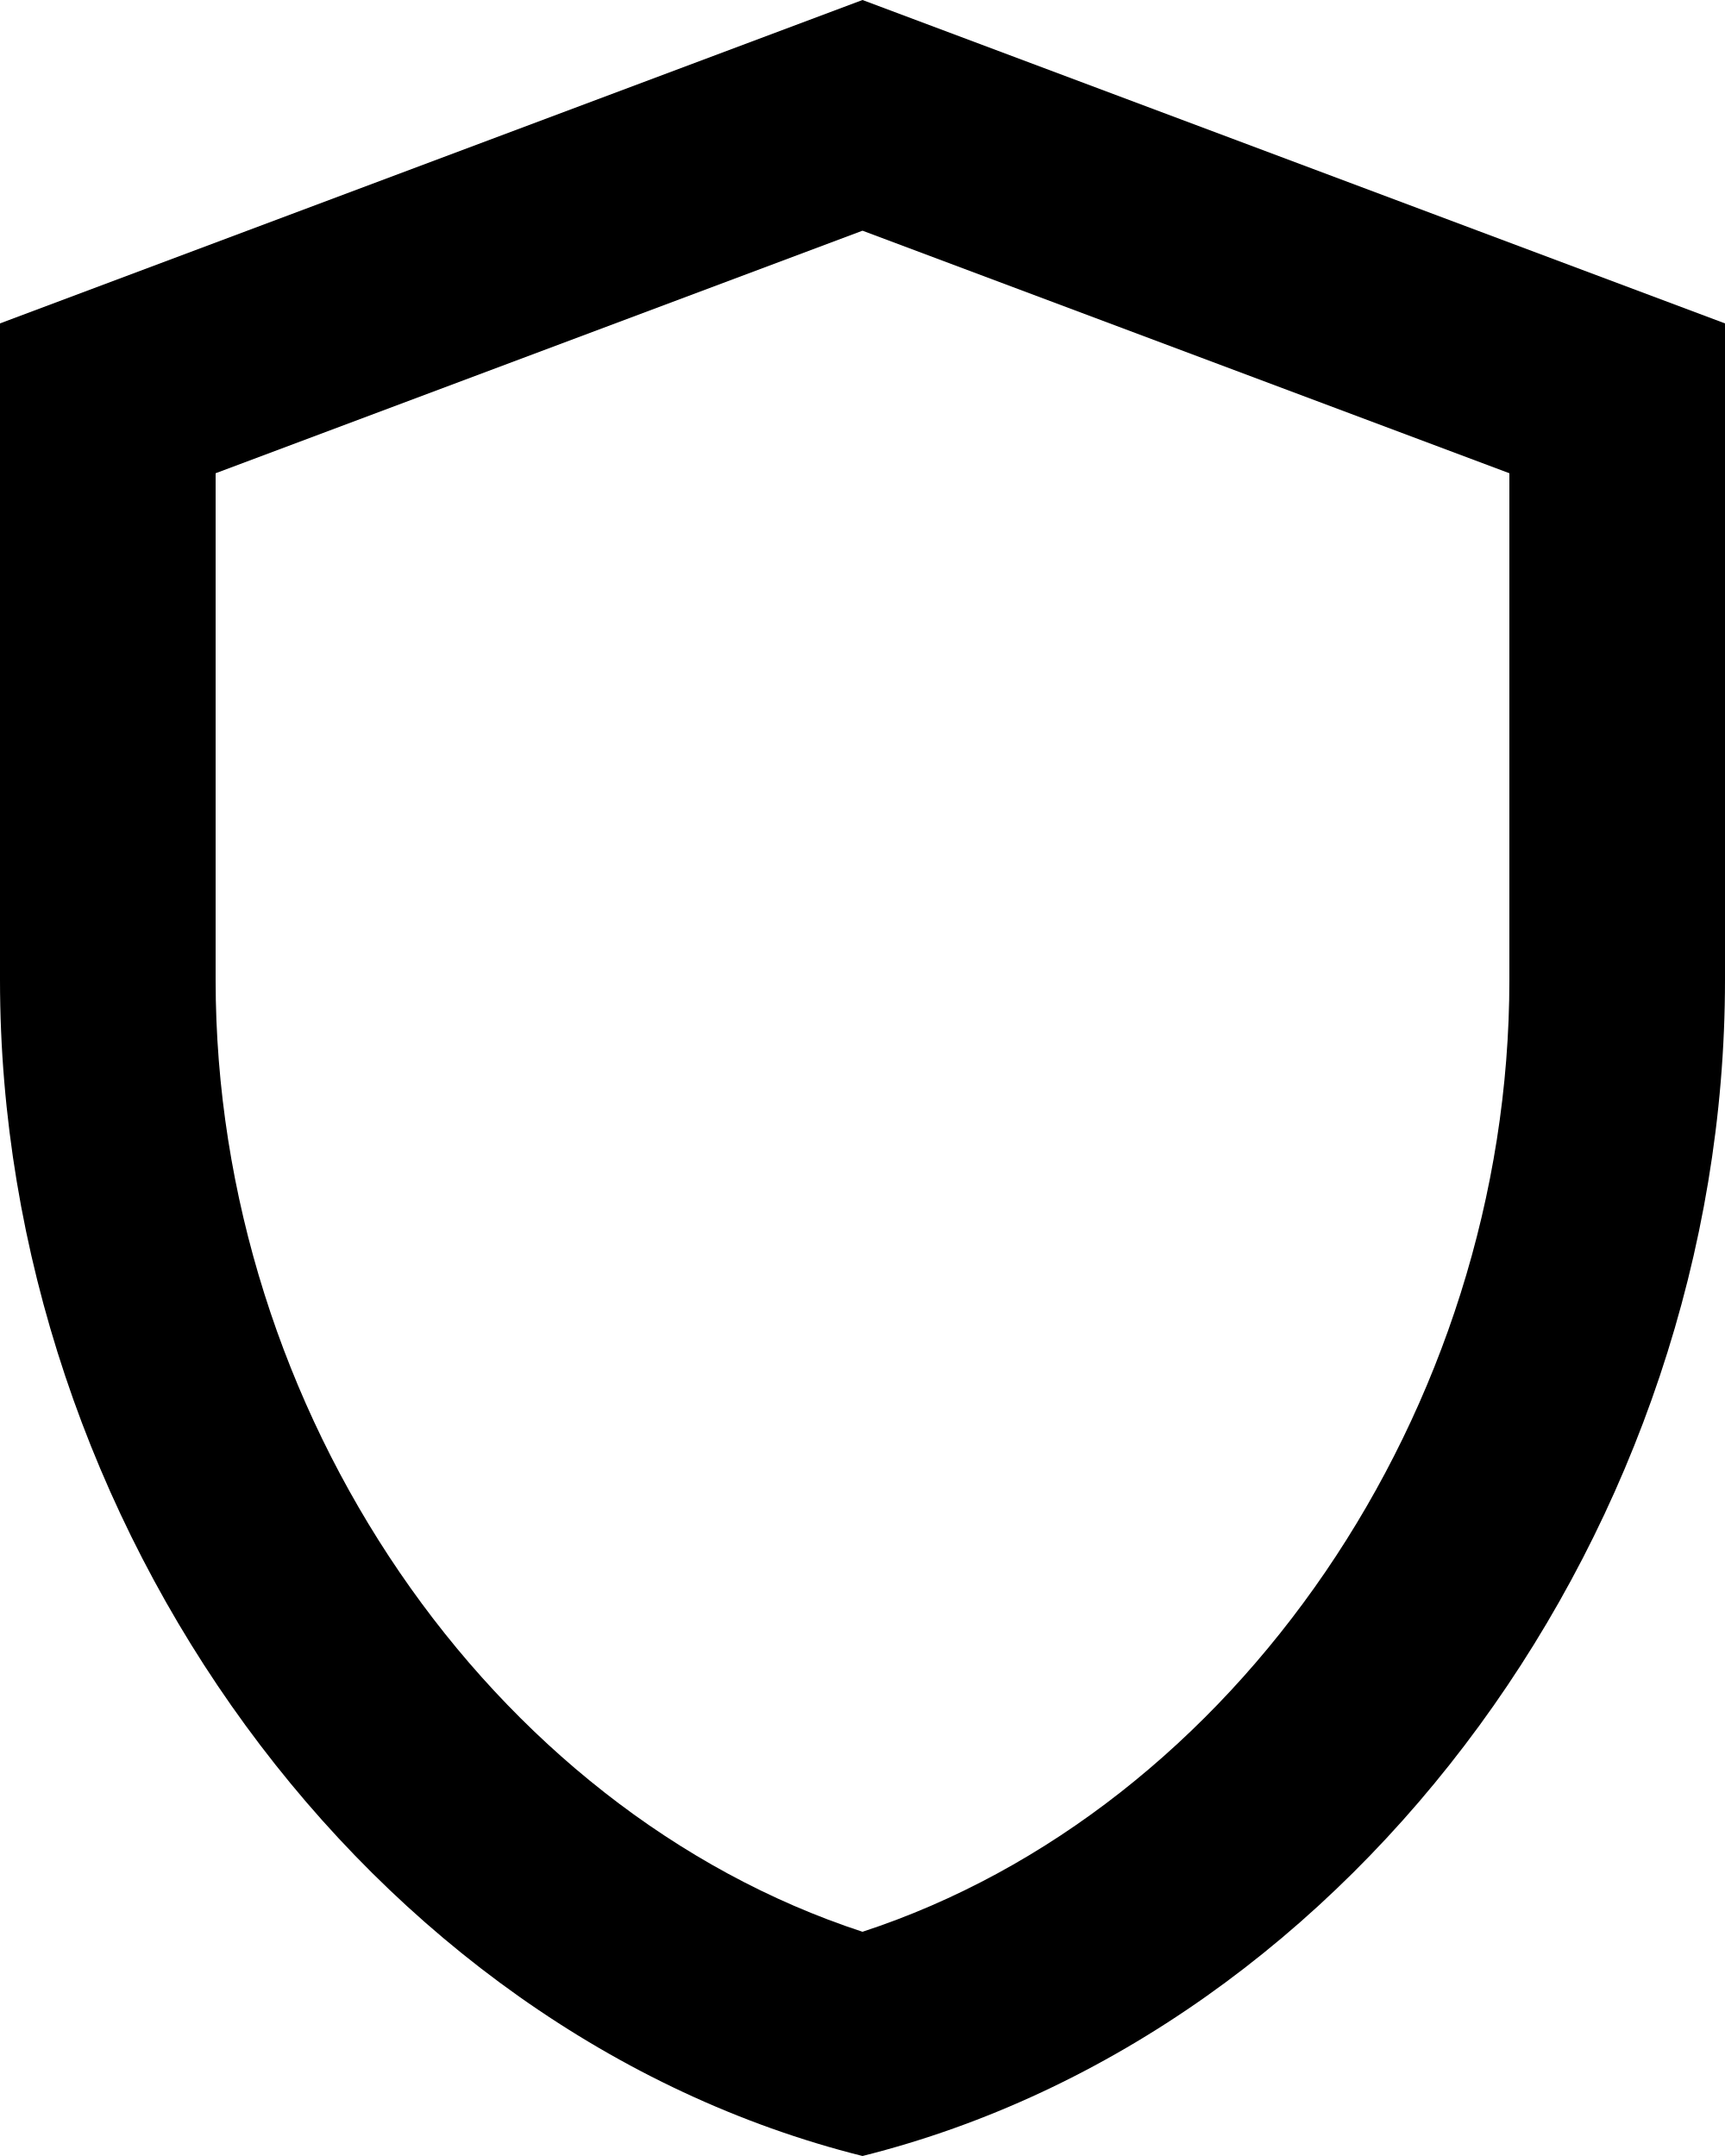
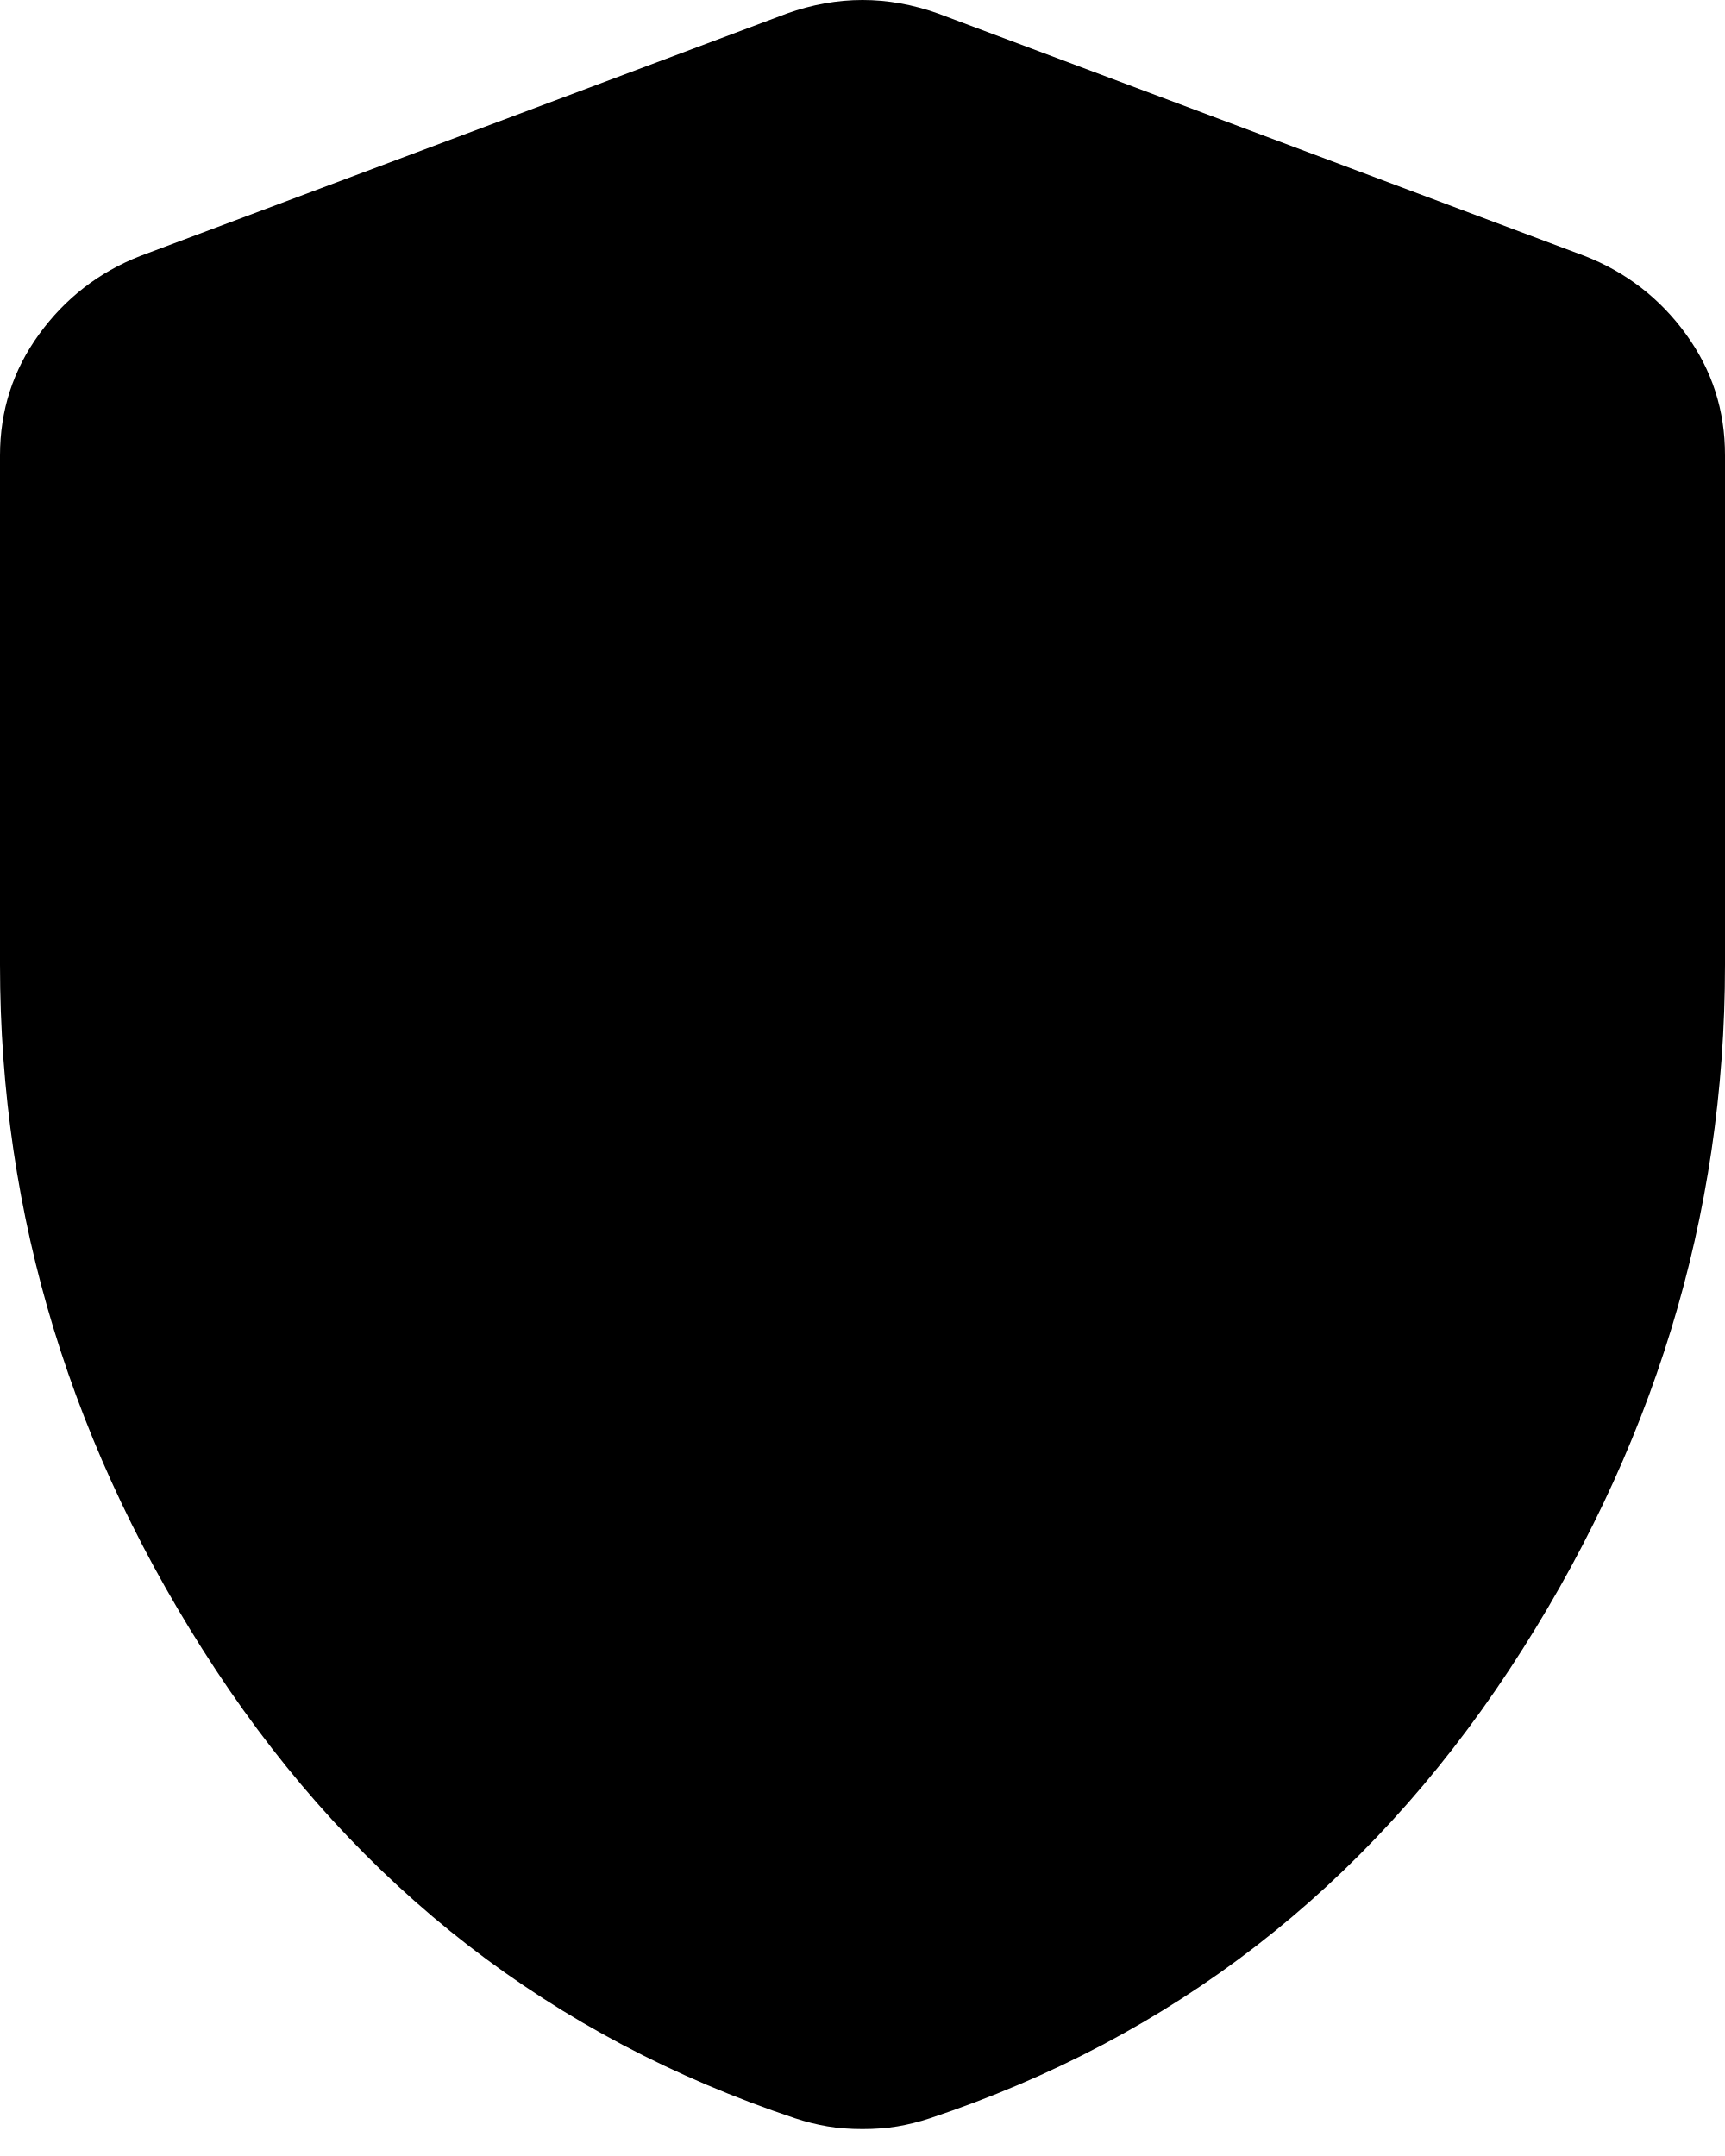
- <svg xmlns="http://www.w3.org/2000/svg" viewBox="0 0 16 20" fill="currentColor">
-   <path d="M8 0L0 3V9.09C0 14.14 3.41 18.85 8 20C12.59 18.85 16 14.14 16 9.09V3L8 0ZM14 9.09C14 13.09 11.45 16.79 8 17.92C4.55 16.79 2 13.1 2 9.09V4.39L8 2.14L14 4.39V9.09Z" />
+ <svg xmlns="http://www.w3.org/2000/svg" width="16" height="20" viewBox="0 0 16 20" fill="currentColor">
+   <path d="M8 19.75C7.883 19.75 7.775 19.742 7.675 19.725C7.575 19.708 7.475 19.683 7.375 19.65C5.125 18.9 3.333 17.513 2 15.488C0.667 13.463 0 11.284 0 8.95V4.225C0 3.808 0.121 3.433 0.363 3.1C0.605 2.767 0.917 2.525 1.3 2.375L7.3 0.125C7.533 0.042 7.767 0 8 0C8.233 0 8.467 0.042 8.7 0.125L14.7 2.375C15.083 2.525 15.396 2.767 15.638 3.1C15.88 3.433 16.001 3.808 16 4.225V8.95C16 11.283 15.333 13.463 14 15.488C12.667 17.513 10.875 18.901 8.625 19.65C8.525 19.683 8.425 19.708 8.325 19.725C8.225 19.742 8.117 19.75 8 19.75Z" />
</svg>
